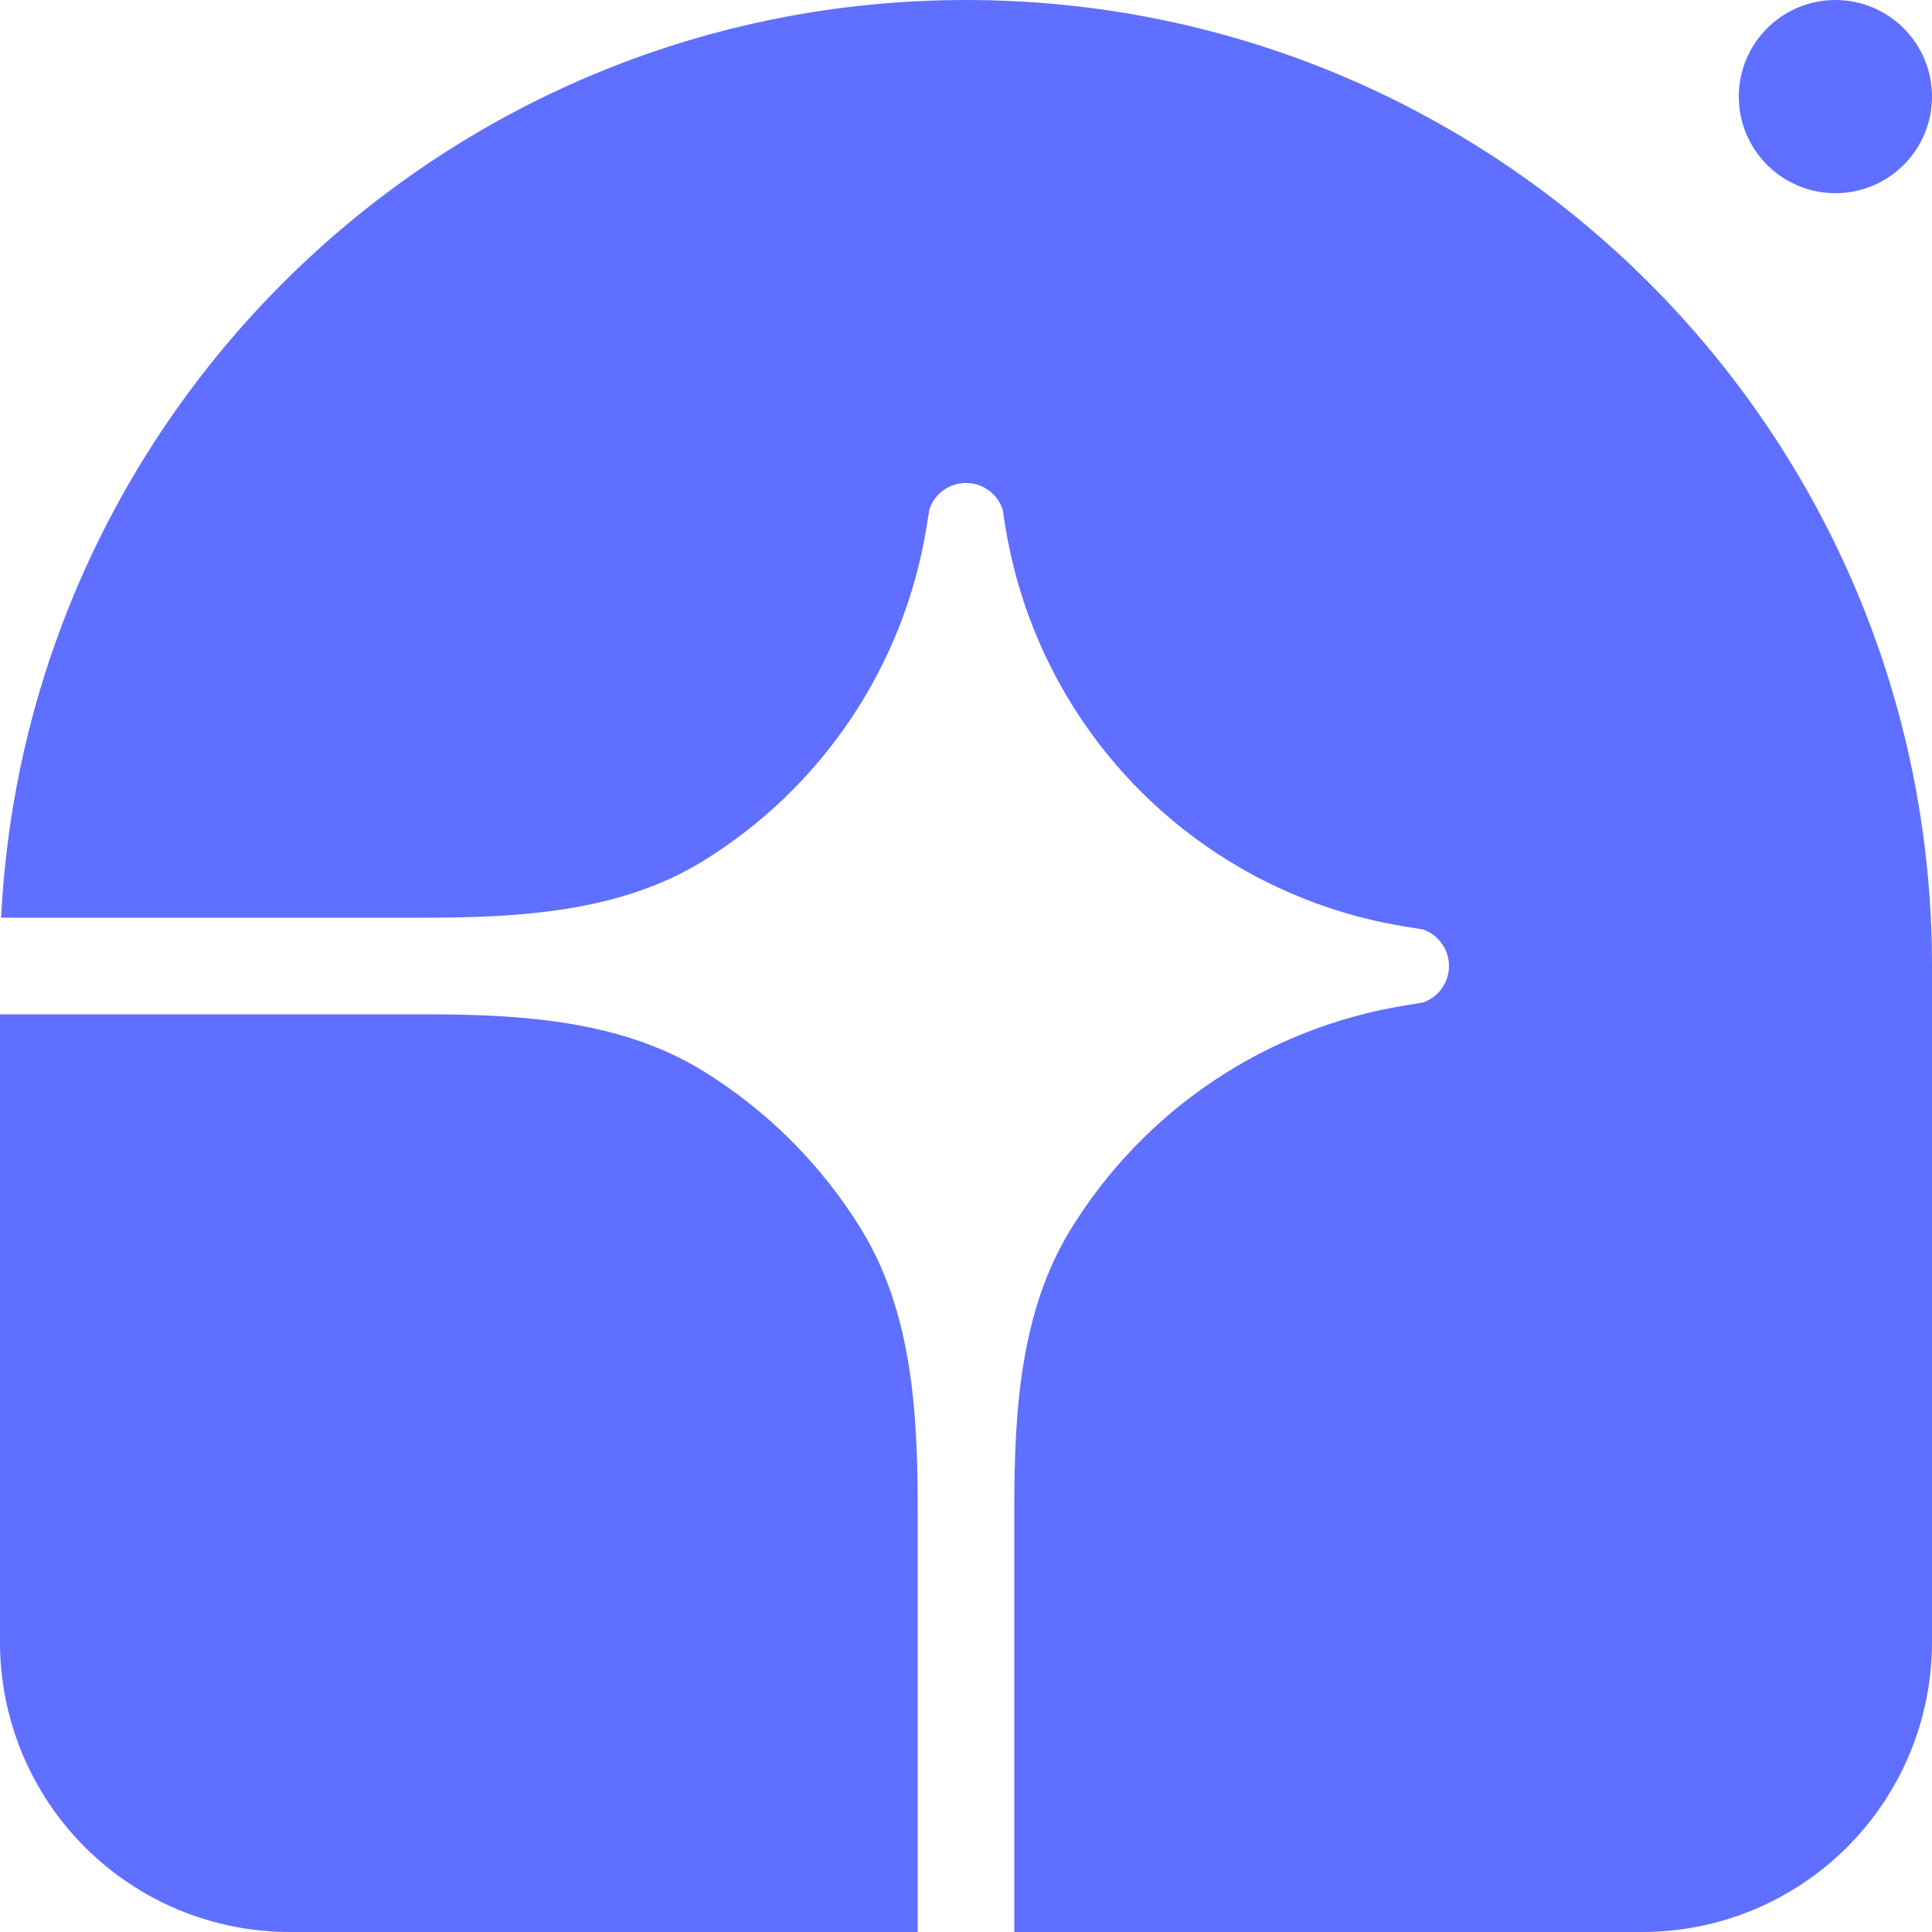
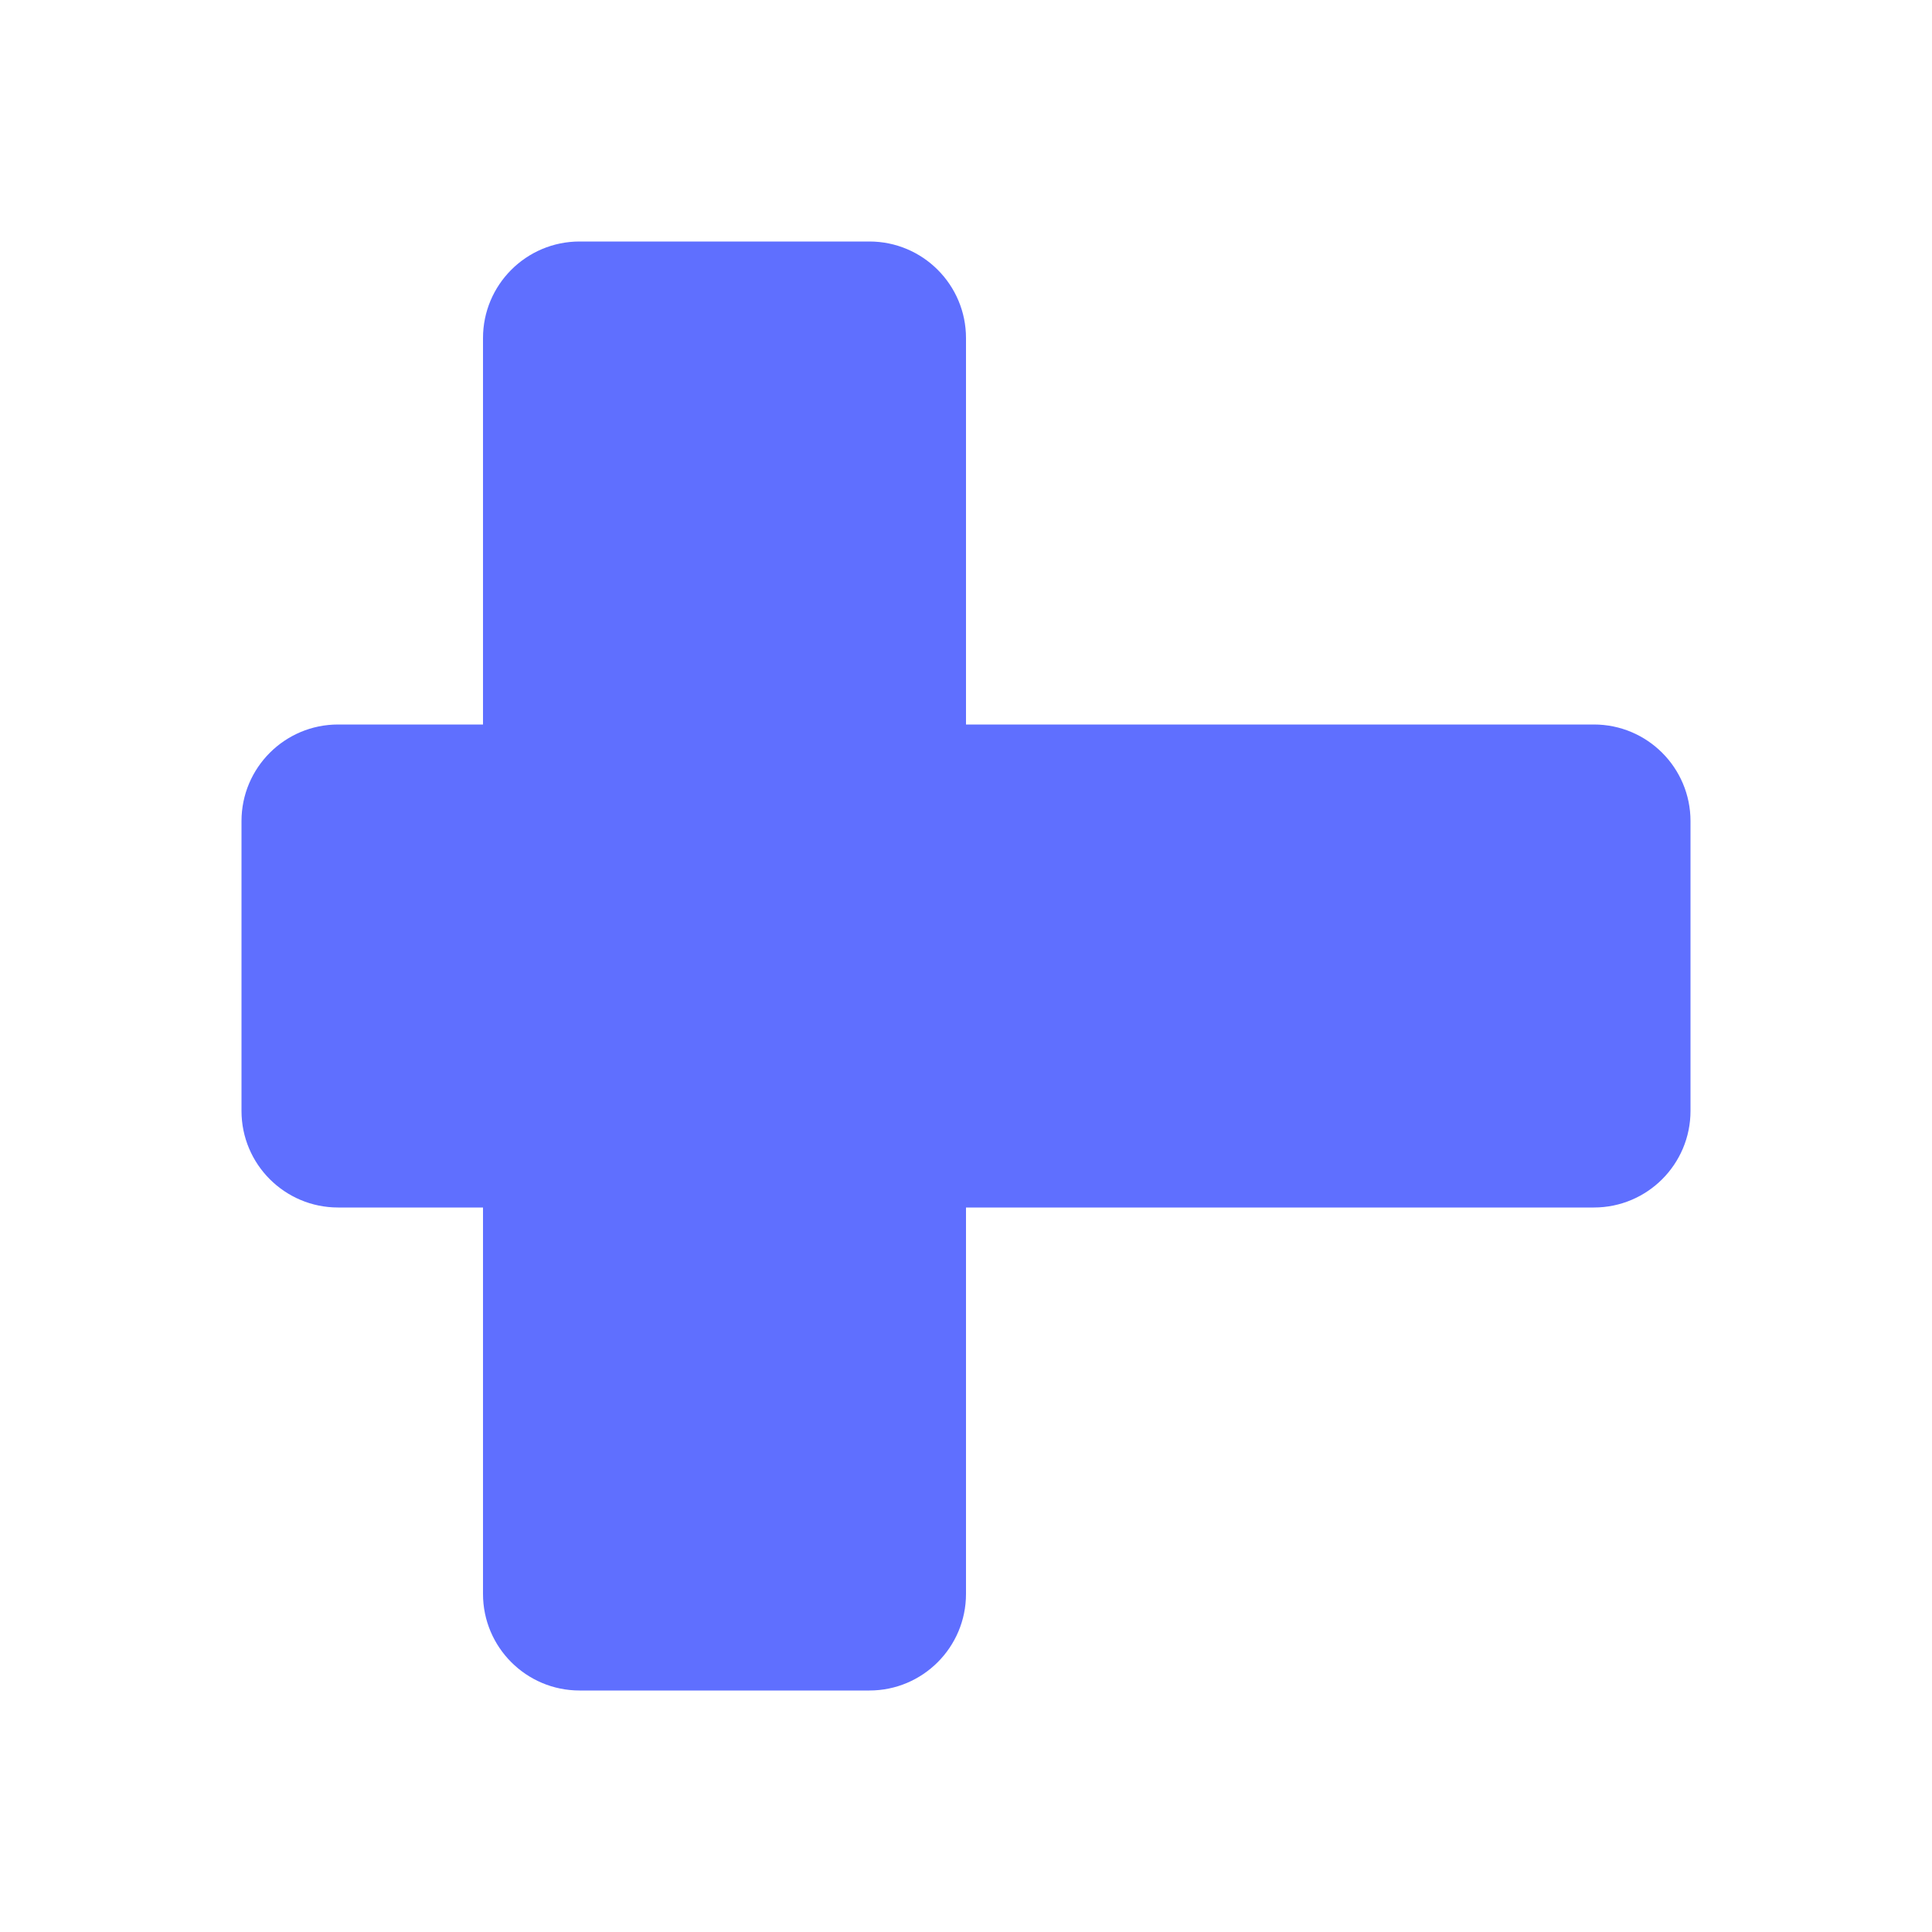
- <svg xmlns="http://www.w3.org/2000/svg" width="46" height="46" viewBox="0 0 46 46" fill="none">
-   <path d="M23 0C35.703 0 46 10.297 46 23V39.1C46 40.93 45.273 42.685 43.979 43.979C42.685 45.273 40.93 46 39.1 46H24.15V35.91C24.15 33.608 24.29 31.223 25.497 29.263C26.362 27.859 27.518 26.657 28.888 25.738C30.258 24.82 31.81 24.208 33.437 23.942L33.878 23.87C34.059 23.808 34.217 23.691 34.328 23.535C34.44 23.379 34.5 23.192 34.5 23C34.5 22.808 34.44 22.621 34.328 22.465C34.217 22.309 34.059 22.192 33.878 22.129L33.437 22.058C31.059 21.67 28.863 20.544 27.159 18.84C25.456 17.137 24.33 14.941 23.942 12.563L23.87 12.122C23.808 11.941 23.691 11.783 23.535 11.671C23.379 11.56 23.192 11.5 23 11.5C22.808 11.5 22.621 11.56 22.465 11.671C22.309 11.783 22.191 11.941 22.129 12.122L22.058 12.563C21.792 14.19 21.18 15.742 20.261 17.111C19.343 18.481 18.141 19.638 16.737 20.502C14.777 21.71 12.392 21.85 10.09 21.85H0.027C0.629 9.682 10.683 0 23 0Z" fill="#5F6FFF" />
-   <path d="M0 24.15H10.09C12.392 24.15 14.777 24.29 16.737 25.498C18.269 26.442 19.558 27.731 20.502 29.263C21.71 31.223 21.85 33.608 21.85 35.91V46H6.9C5.07 46 3.315 45.273 2.021 43.979C0.727 42.685 0 40.93 0 39.1L0 24.15ZM46 2.3C46 2.91 45.758 3.495 45.326 3.926C44.895 4.358 44.31 4.6 43.7 4.6C43.09 4.6 42.505 4.358 42.074 3.926C41.642 3.495 41.4 2.91 41.4 2.3C41.4 1.69 41.642 1.105 42.074 0.674C42.505 0.242 43.09 0 43.7 0C44.31 0 44.895 0.242 45.326 0.674C45.758 1.105 46 1.69 46 2.3Z" fill="#5F6FFF" />
+ <svg xmlns="http://www.w3.org/2000/svg" width="40" height="40" viewBox="0 0 40 40" fill="none">
+   <rect x="10" y="5" width="10" height="30" rx="2" fill="#5F6FFF" />
+   <rect x="5" y="15" width="30" height="10" rx="2" fill="#5F6FFF" />
</svg>
